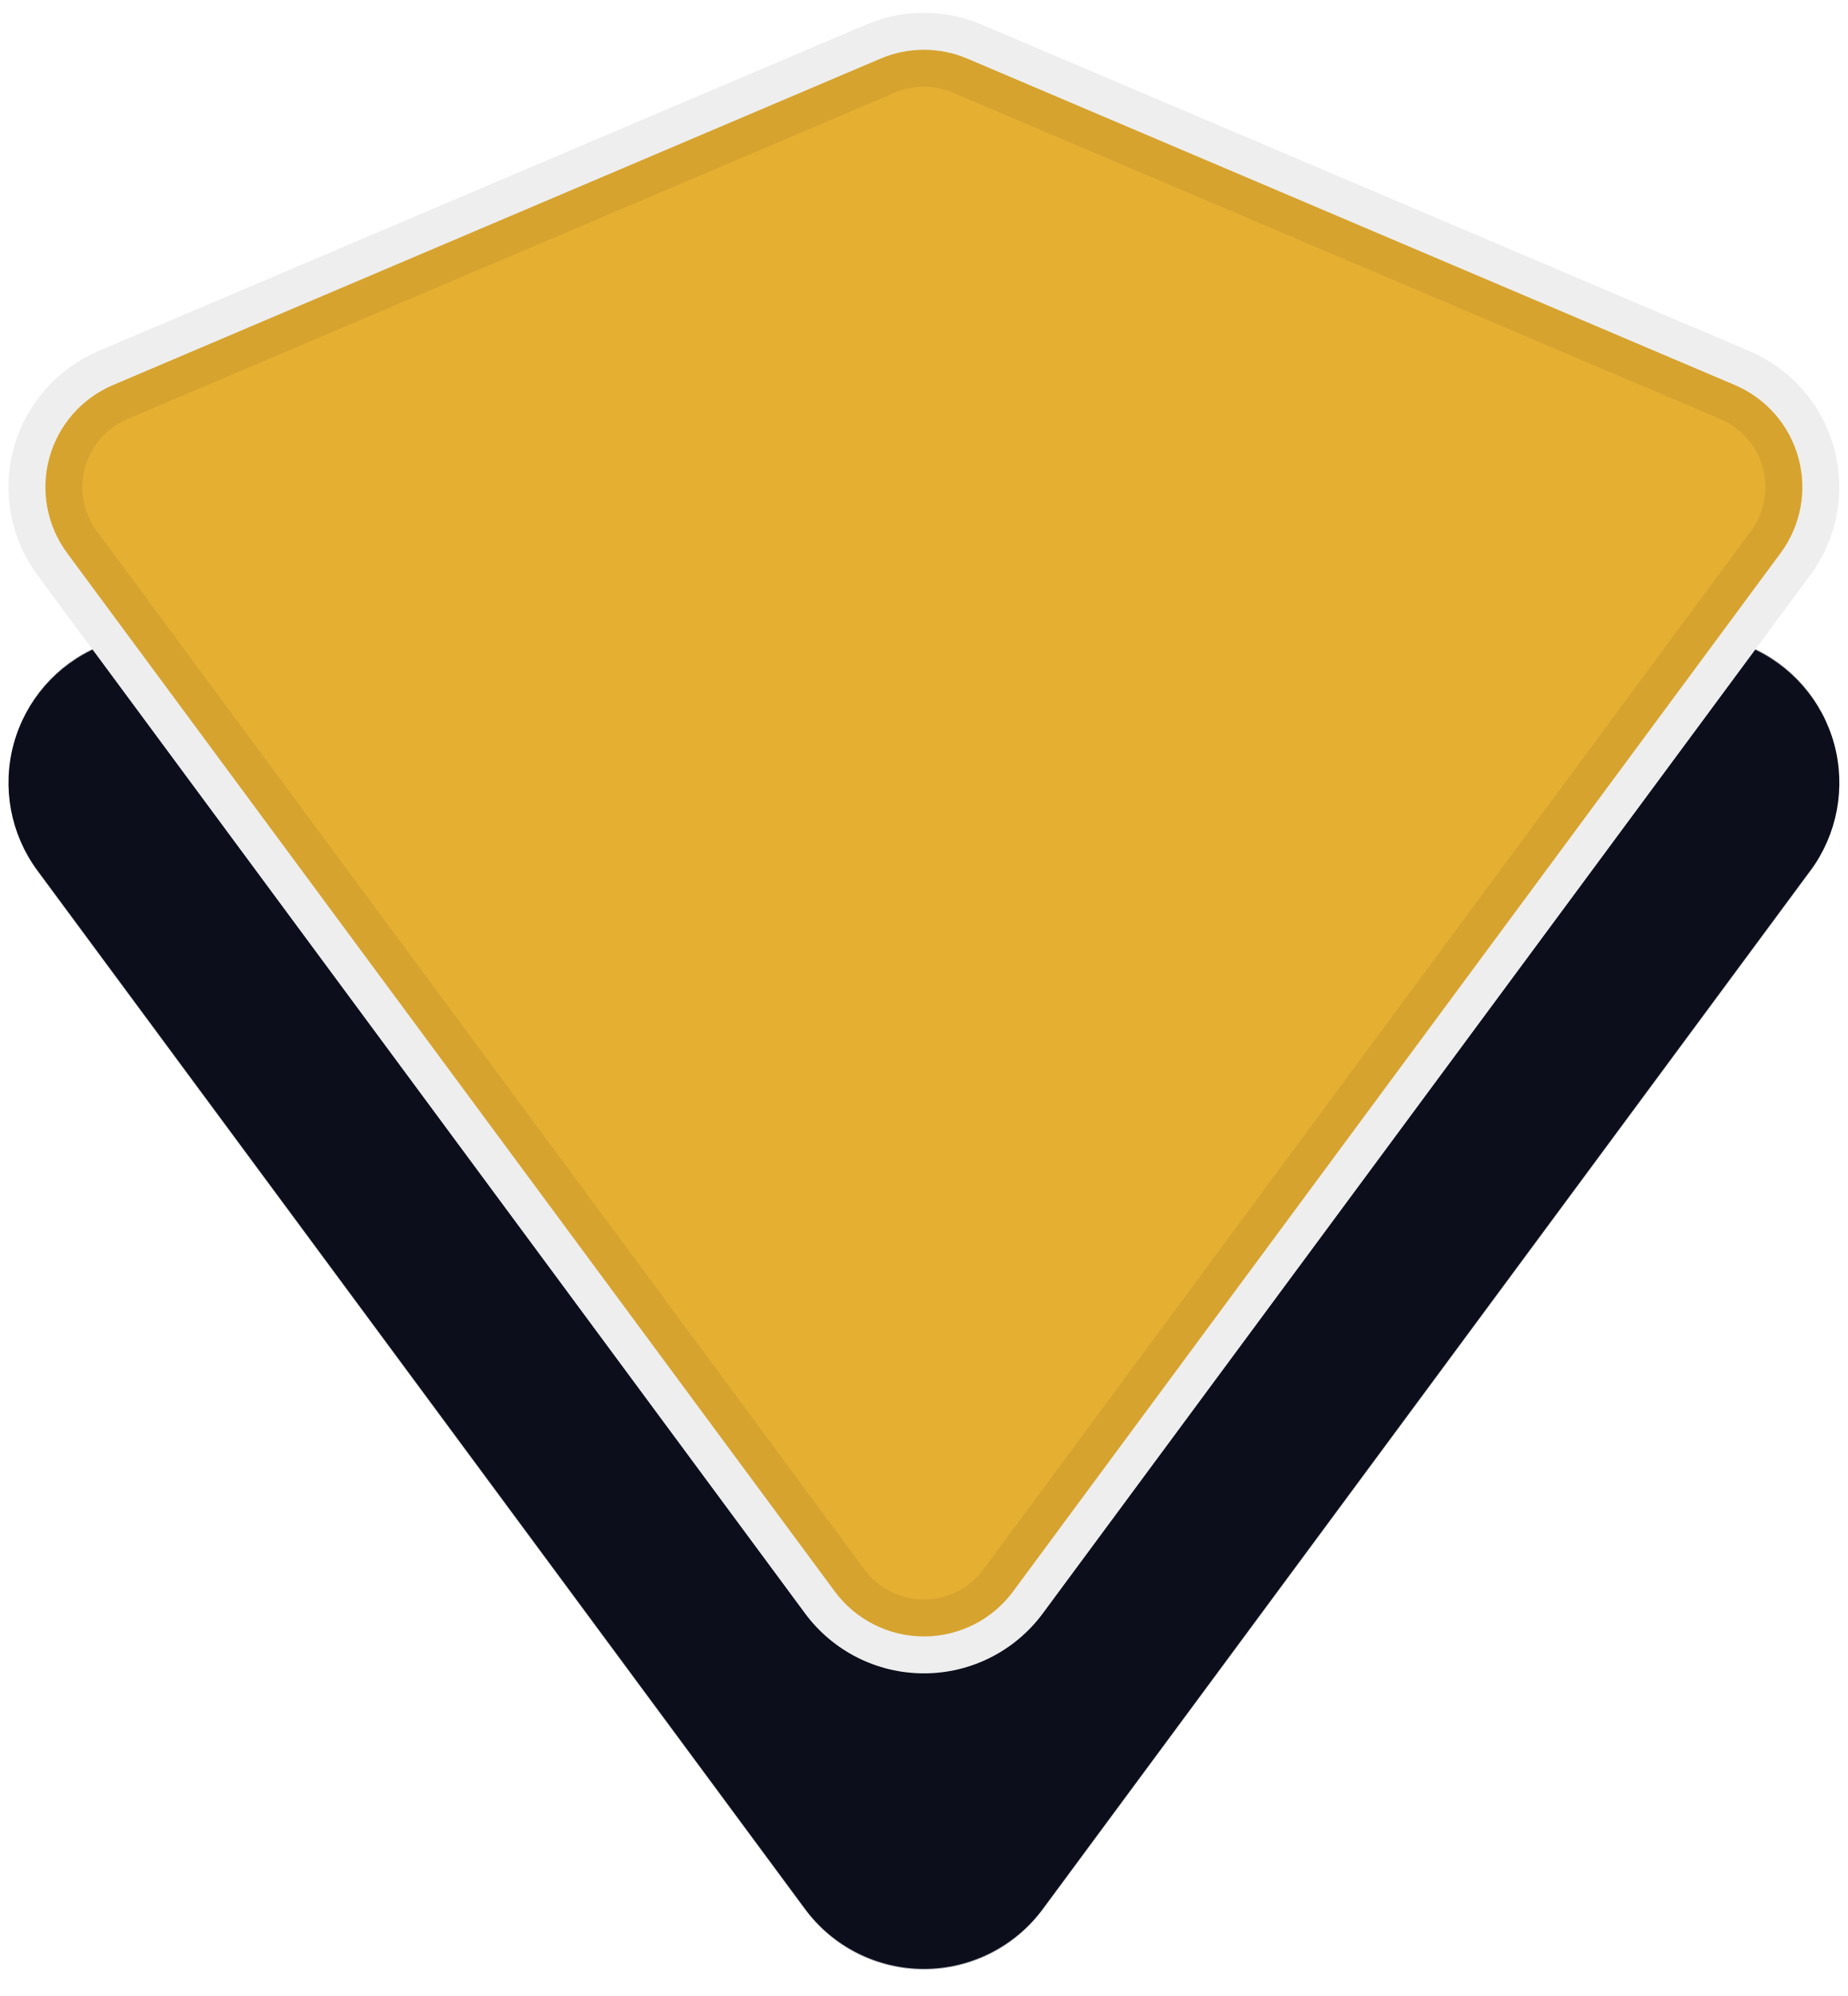
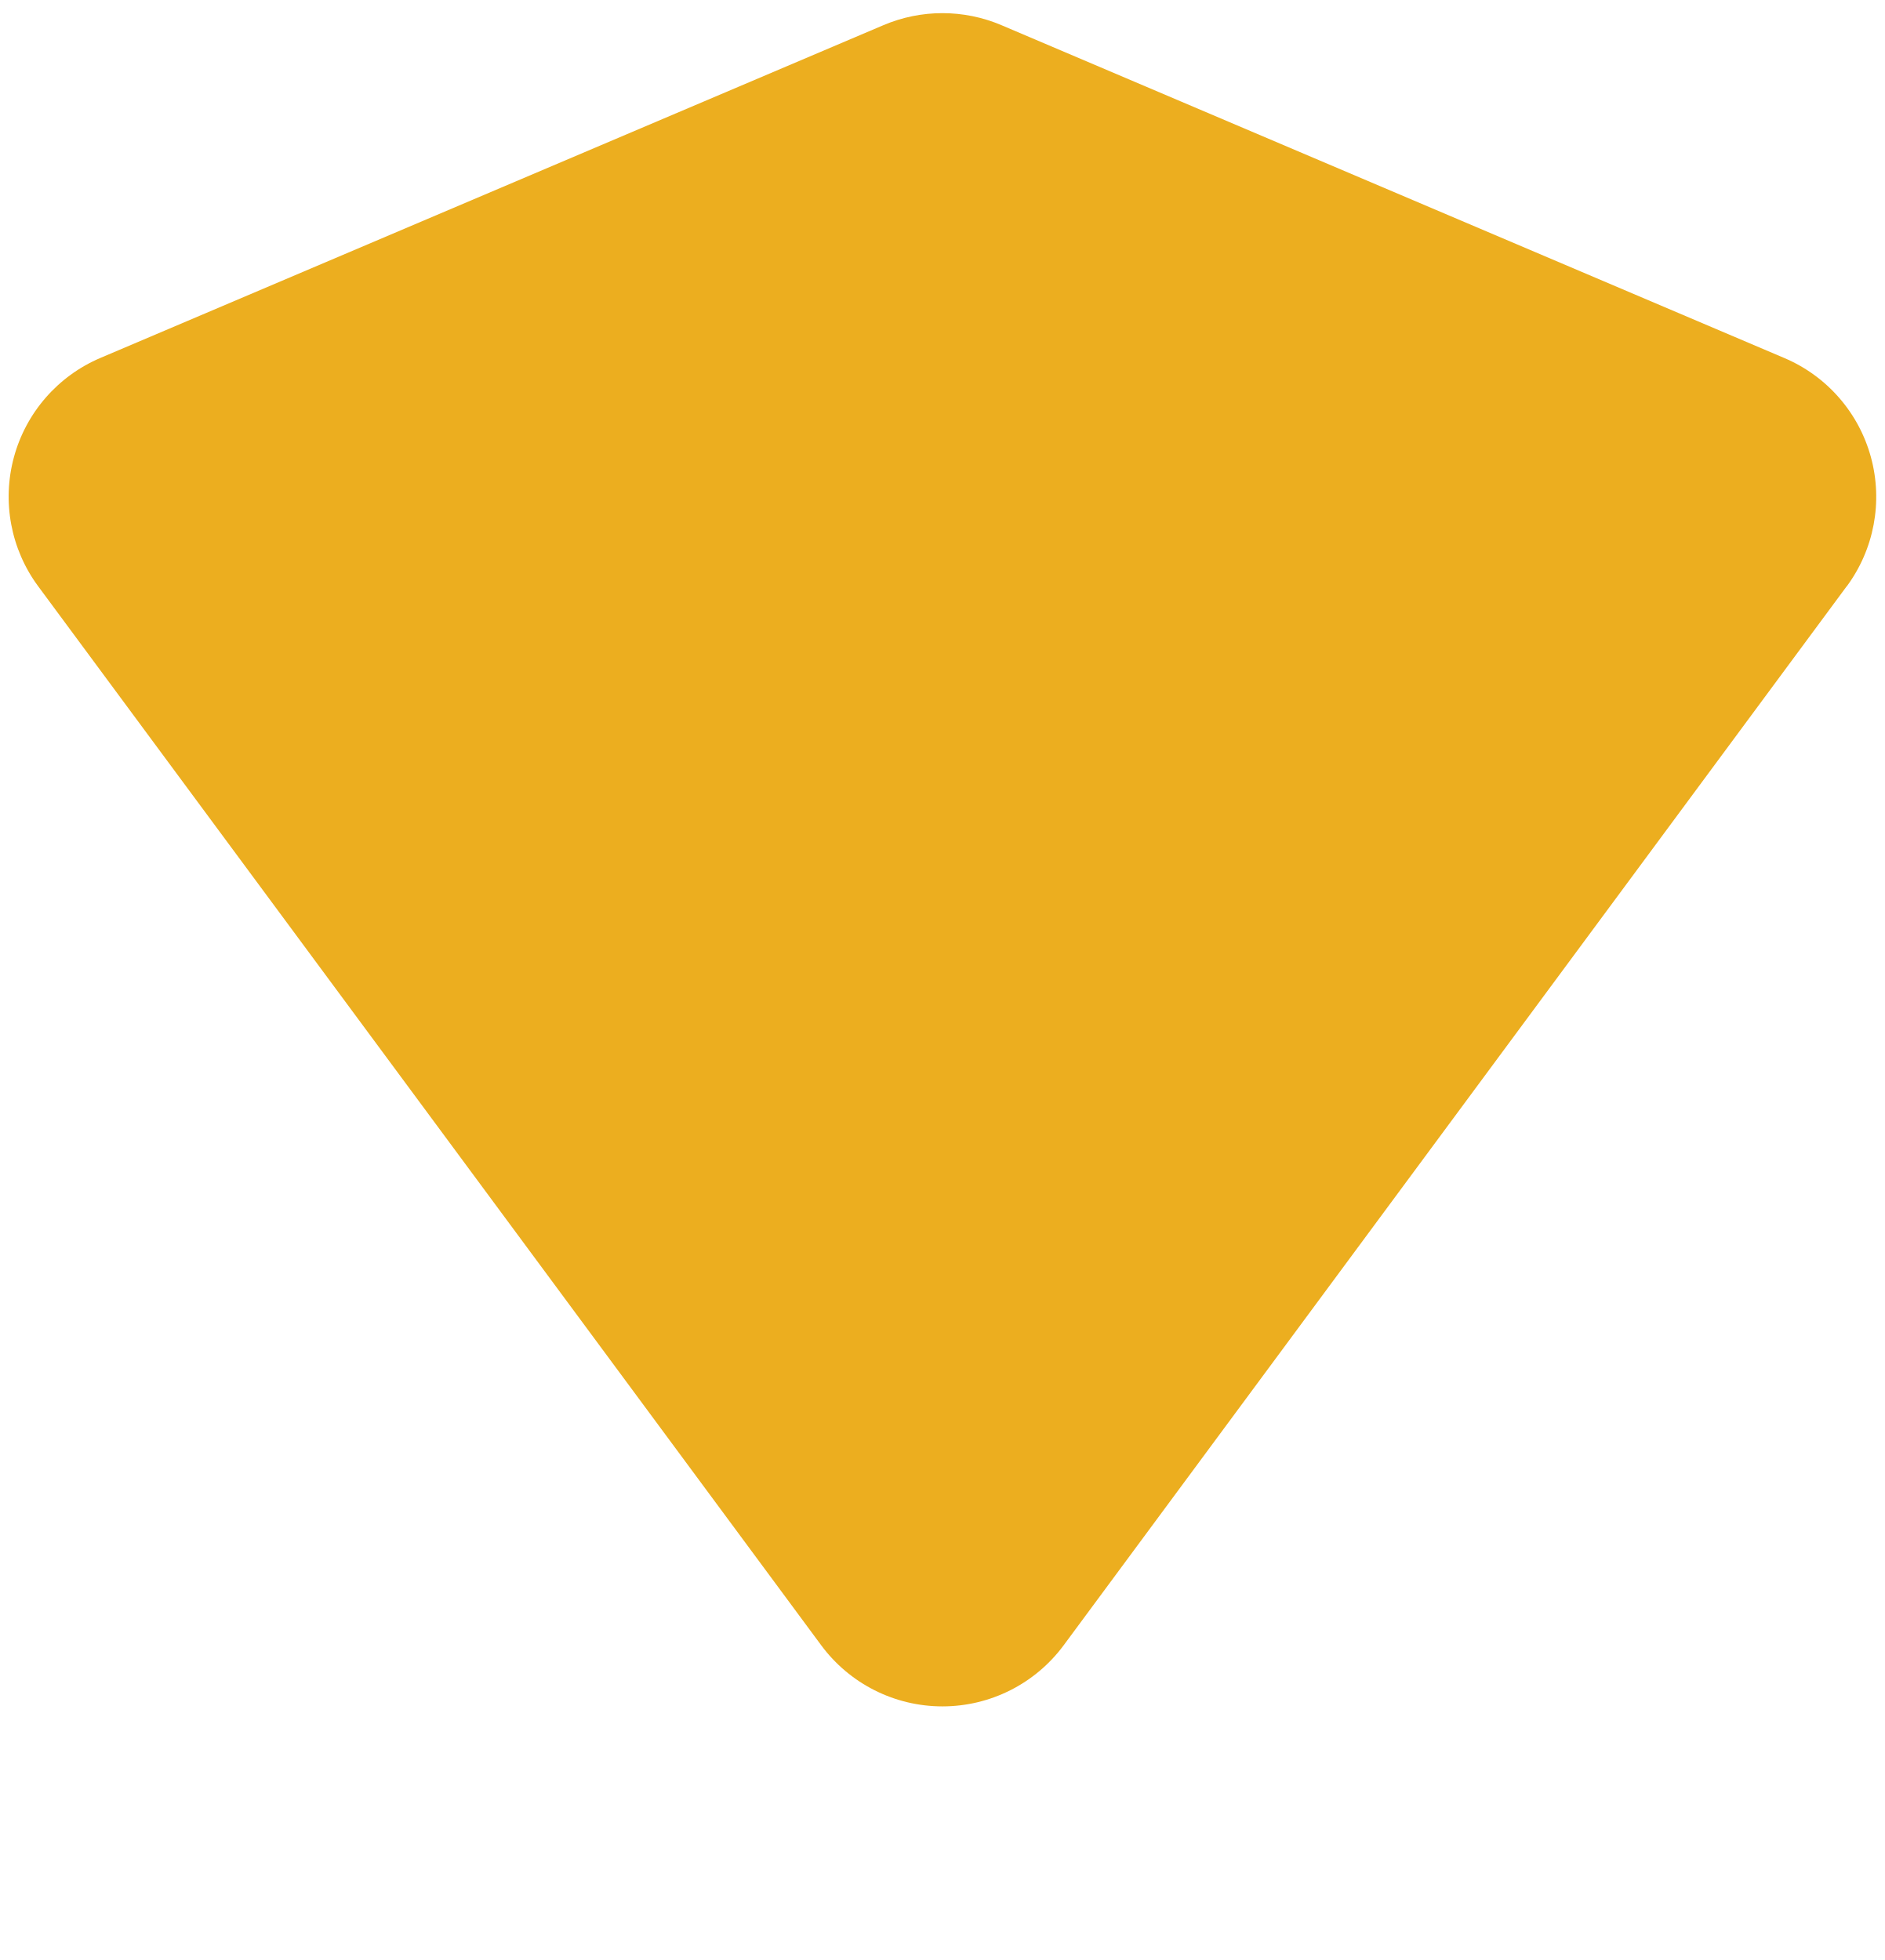
- <svg xmlns="http://www.w3.org/2000/svg" xmlns:xlink="http://www.w3.org/1999/xlink" width="25" height="27" viewBox="0 0 25 27">
-   <defs>
-     <path id="b" d="M65.493 26.778L55.108 40.825a2 2 0 0 1-3.216 0L41.507 26.778a2 2 0 0 1 .825-3.03l10.385-4.415a2 2 0 0 1 1.566 0l10.385 4.416a2 2 0 0 1 .825 3.03z" />
-     <filter id="a" width="106.6%" height="126.9%" x="-3.3%" y="-7.6%" filterUnits="objectBoundingBox">
-       <feOffset dy="4" in="SourceAlpha" result="shadowOffsetOuter1" />
-       <feComposite in="shadowOffsetOuter1" in2="SourceAlpha" operator="out" result="shadowOffsetOuter1" />
-       <feColorMatrix in="shadowOffsetOuter1" values="0 0 0 0 0.047 0 0 0 0 0.055 0 0 0 0 0.11 0 0 0 1 0" />
-     </filter>
-   </defs>
-   <g fill="none" fill-rule="evenodd" transform="translate(-41 -19)">
-     <use fill="#000" filter="url(#a)" xlink:href="#b" />
-     <path fill="#E5AF32" stroke="#000" stroke-linejoin="square" stroke-opacity=".07" d="M65.091 26.48a1.5 1.5 0 0 0-.619-2.271l-10.385-4.416a1.5 1.5 0 0 0-1.174 0l-10.385 4.416a1.5 1.5 0 0 0-.62 2.272l10.386 14.047a1.5 1.5 0 0 0 2.412 0L65.091 26.48z" />
+ <svg xmlns="http://www.w3.org/2000/svg" width="25" height="26" viewBox="0 0 25 26">
+   <g fill="none" fill-rule="evenodd">
+     <path fill="#ECAE1F" d="M24.493 7.778L14.108 21.825a2 2 0 0 1-3.216 0L.507 7.778a2 2 0 0 1 .825-3.03L11.717.334a2 2 0 0 1 1.566 0l10.385 4.416a2 2 0 0 1 .825 3.03z" />
  </g>
</svg>
